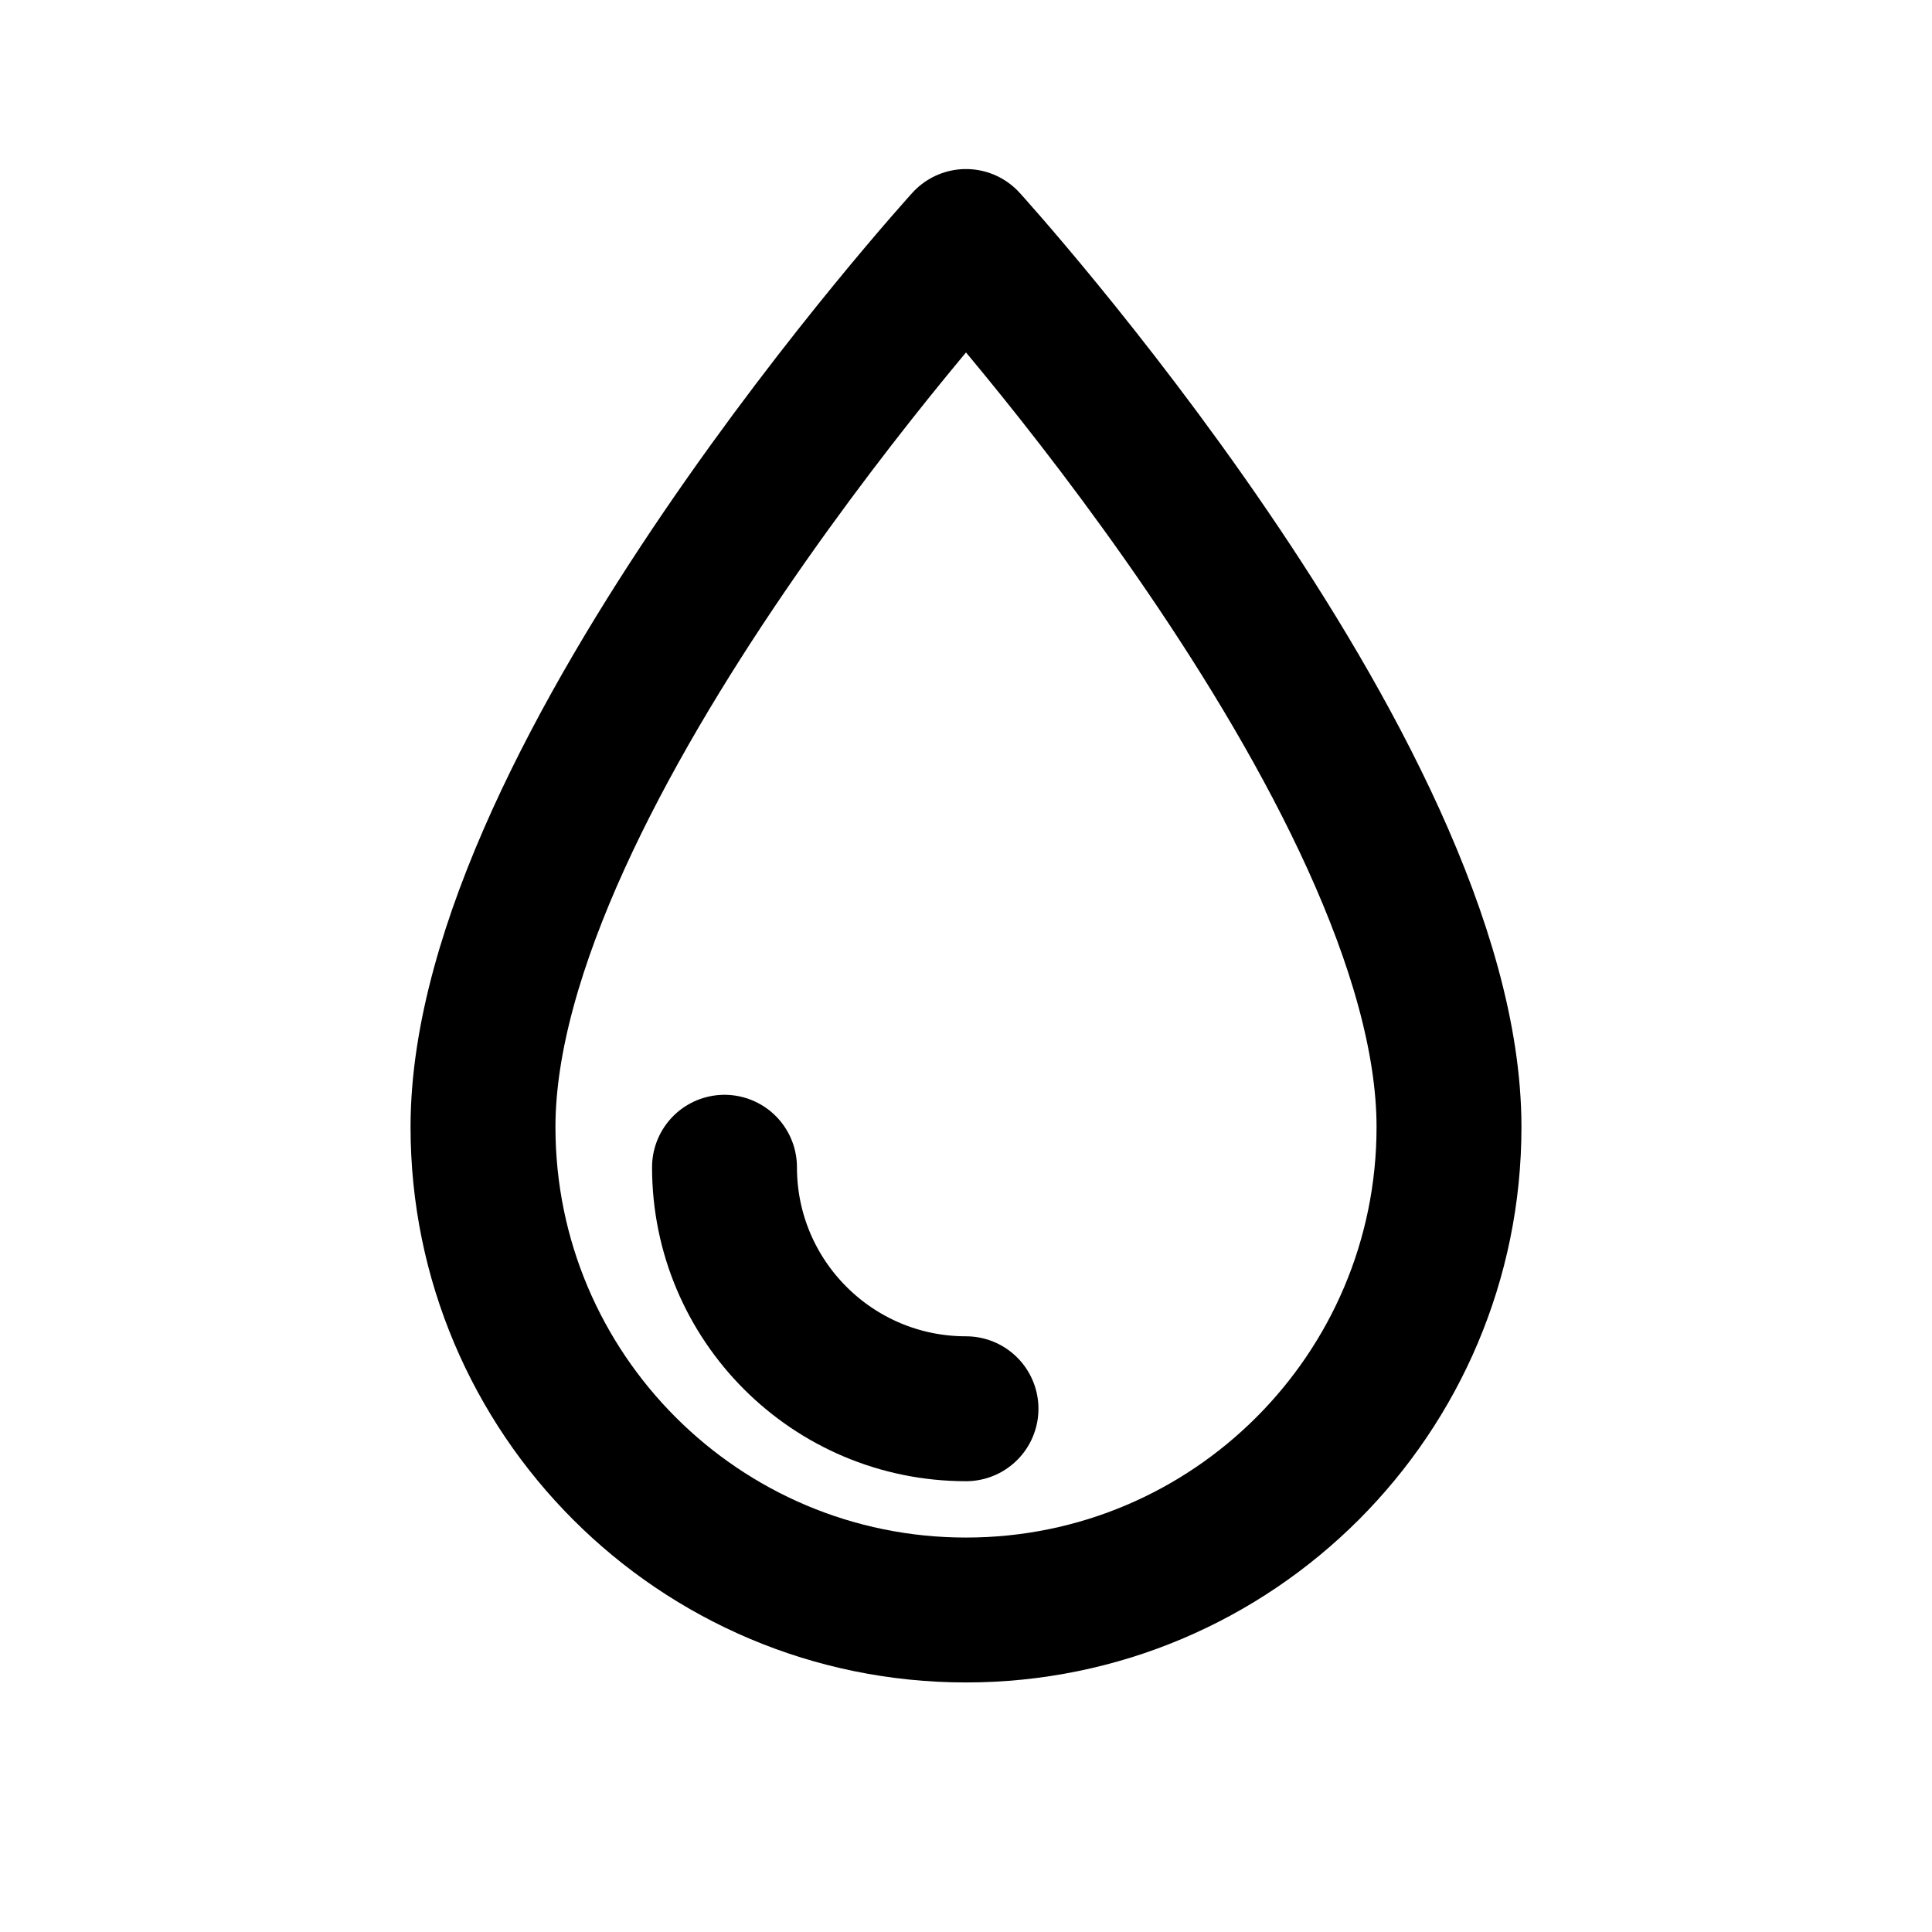
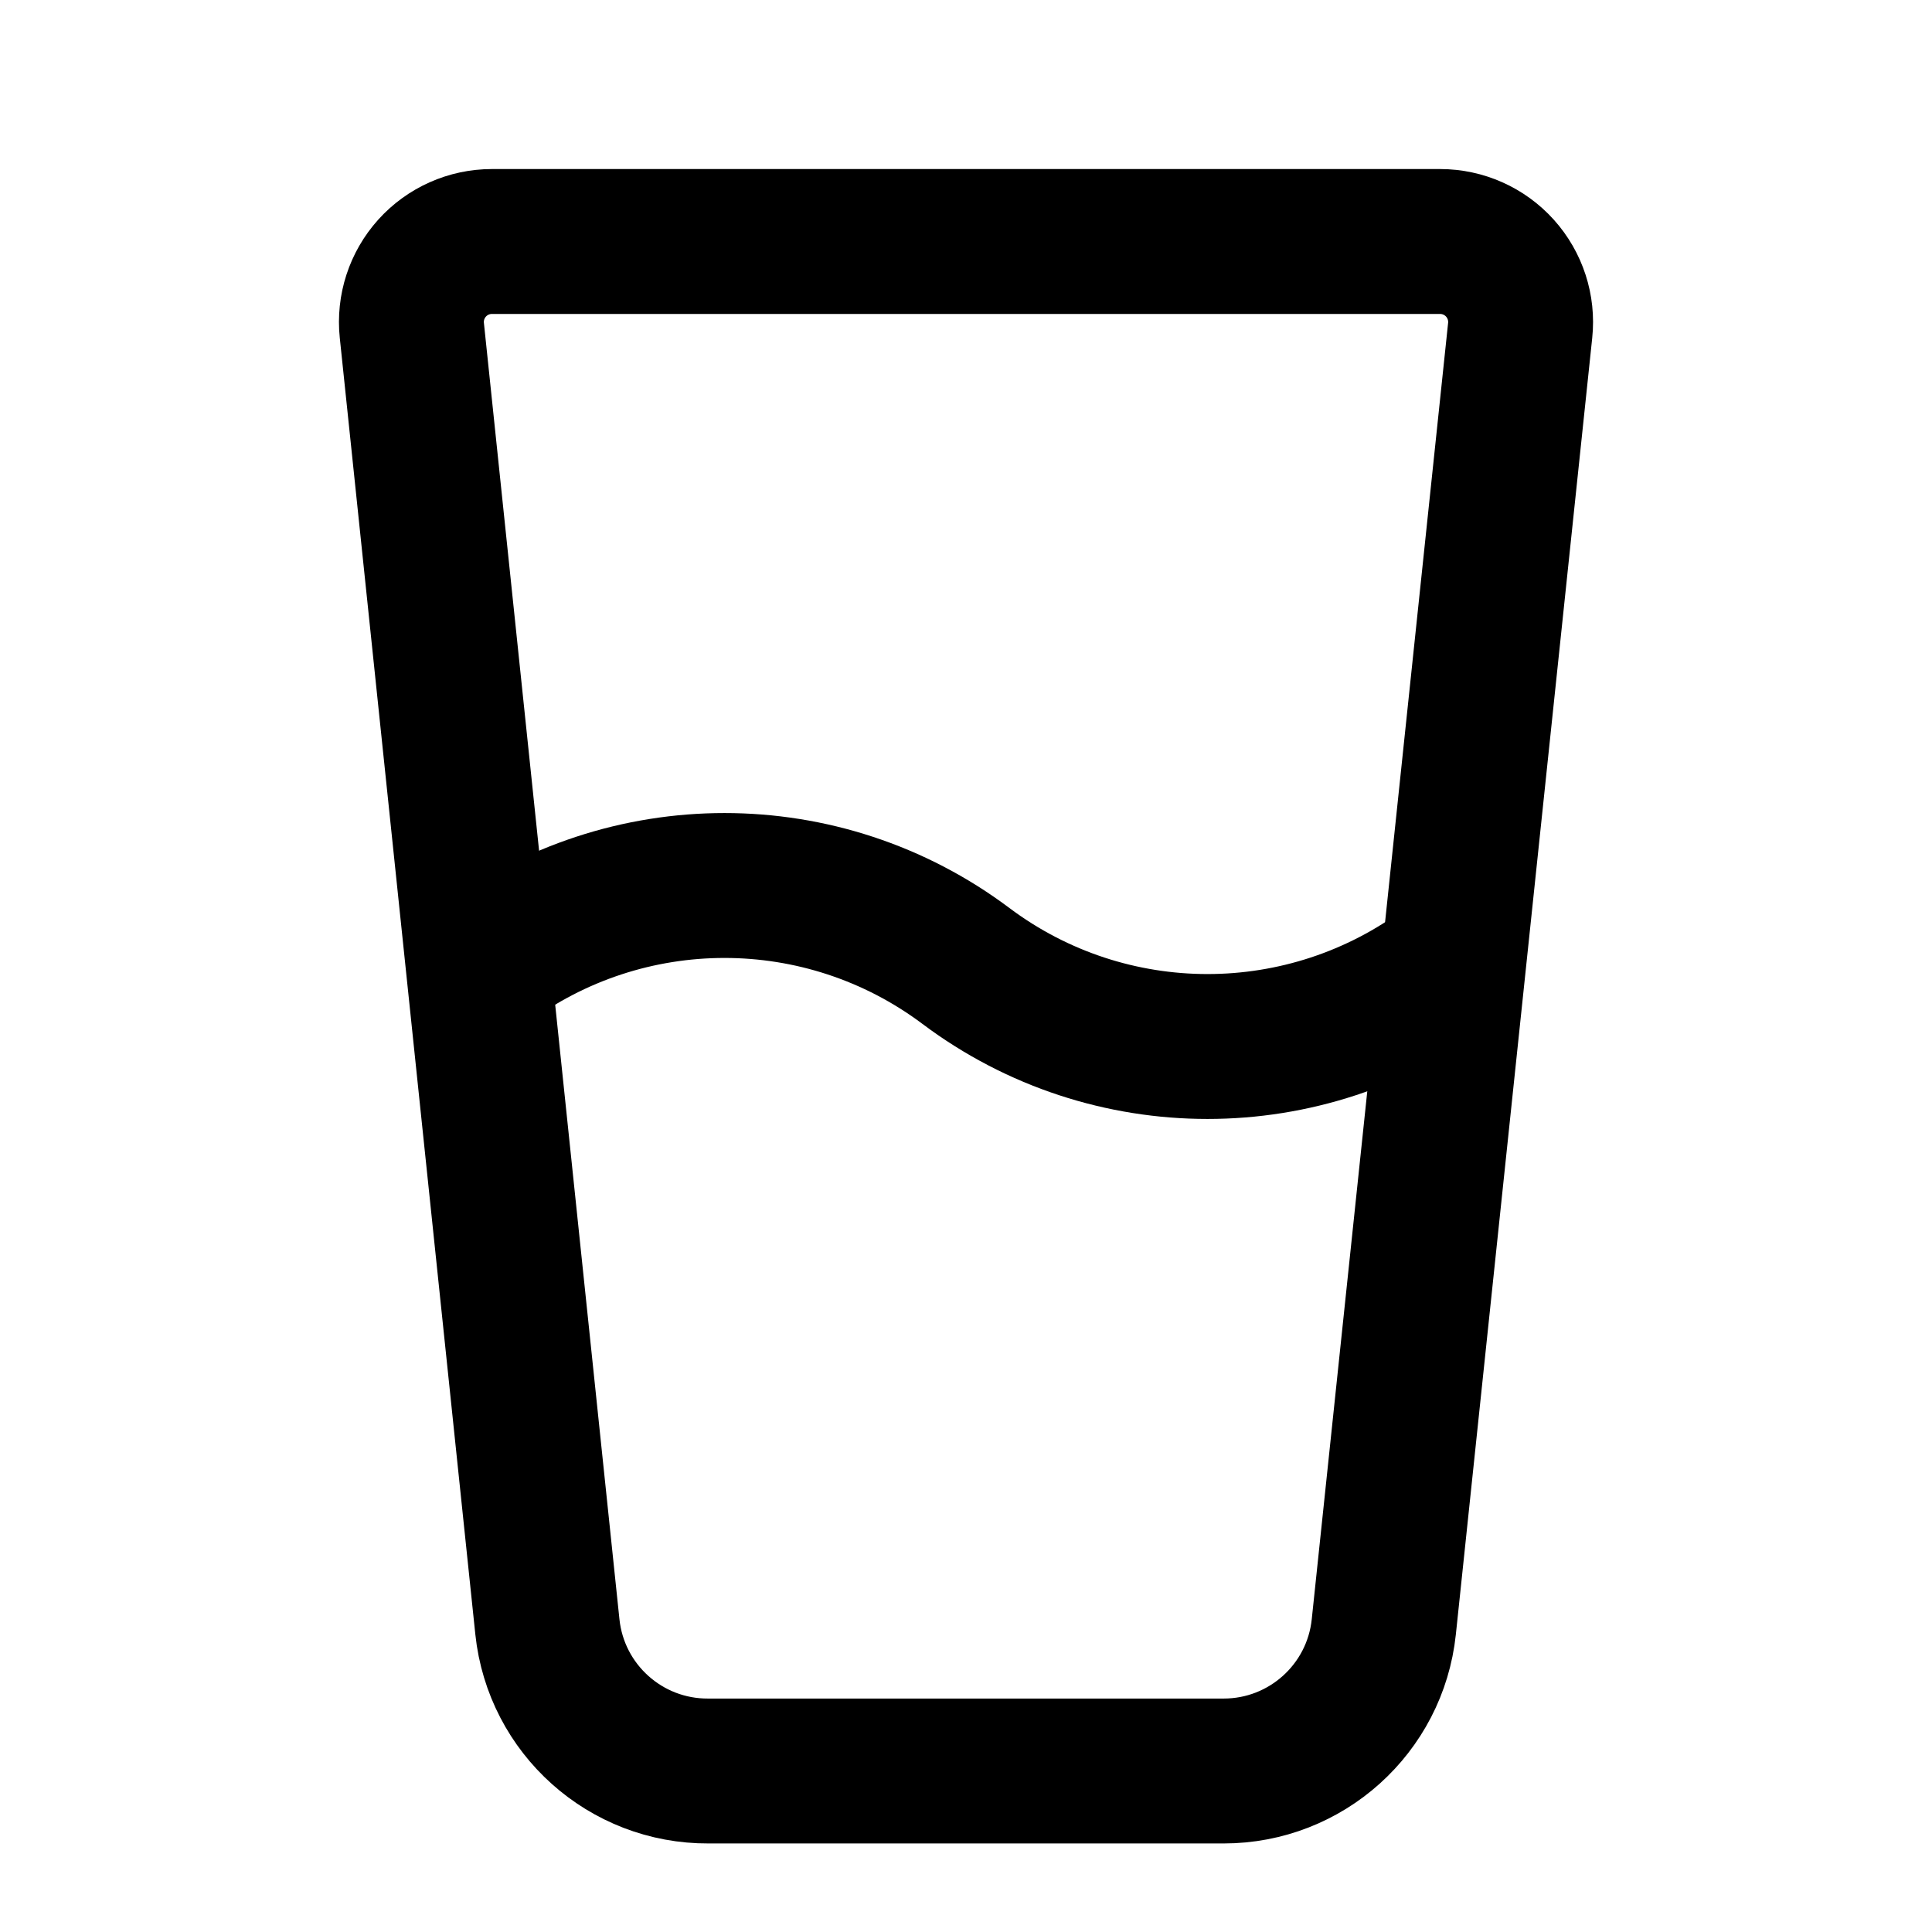
<svg xmlns="http://www.w3.org/2000/svg" viewBox="0 0 24 24" fill="none" stroke="currentColor" stroke-width="1.8" stroke-linecap="round" stroke-linejoin="round">
-   <path d="M12 3s6 6.6 6 11a6 6 0 0 1-12 0c0-4.4 6-11 6-11z" />
-   <path d="M9 14.5a3 3 0 0 0 3 3" />
+   <path d="M5.116 4.104A1 1 0 0 1 6.11 3h11.78a1 1 0 0 1 .994 1.105L17.19 20.21A2 2 0 0 1 15.2 22H8.8a2 2 0 0 1-2-1.79z" />
+   <path d="M6 12a5 5 0 0 1 6 0 5 5 0 0 0 6 0" />
</svg>
